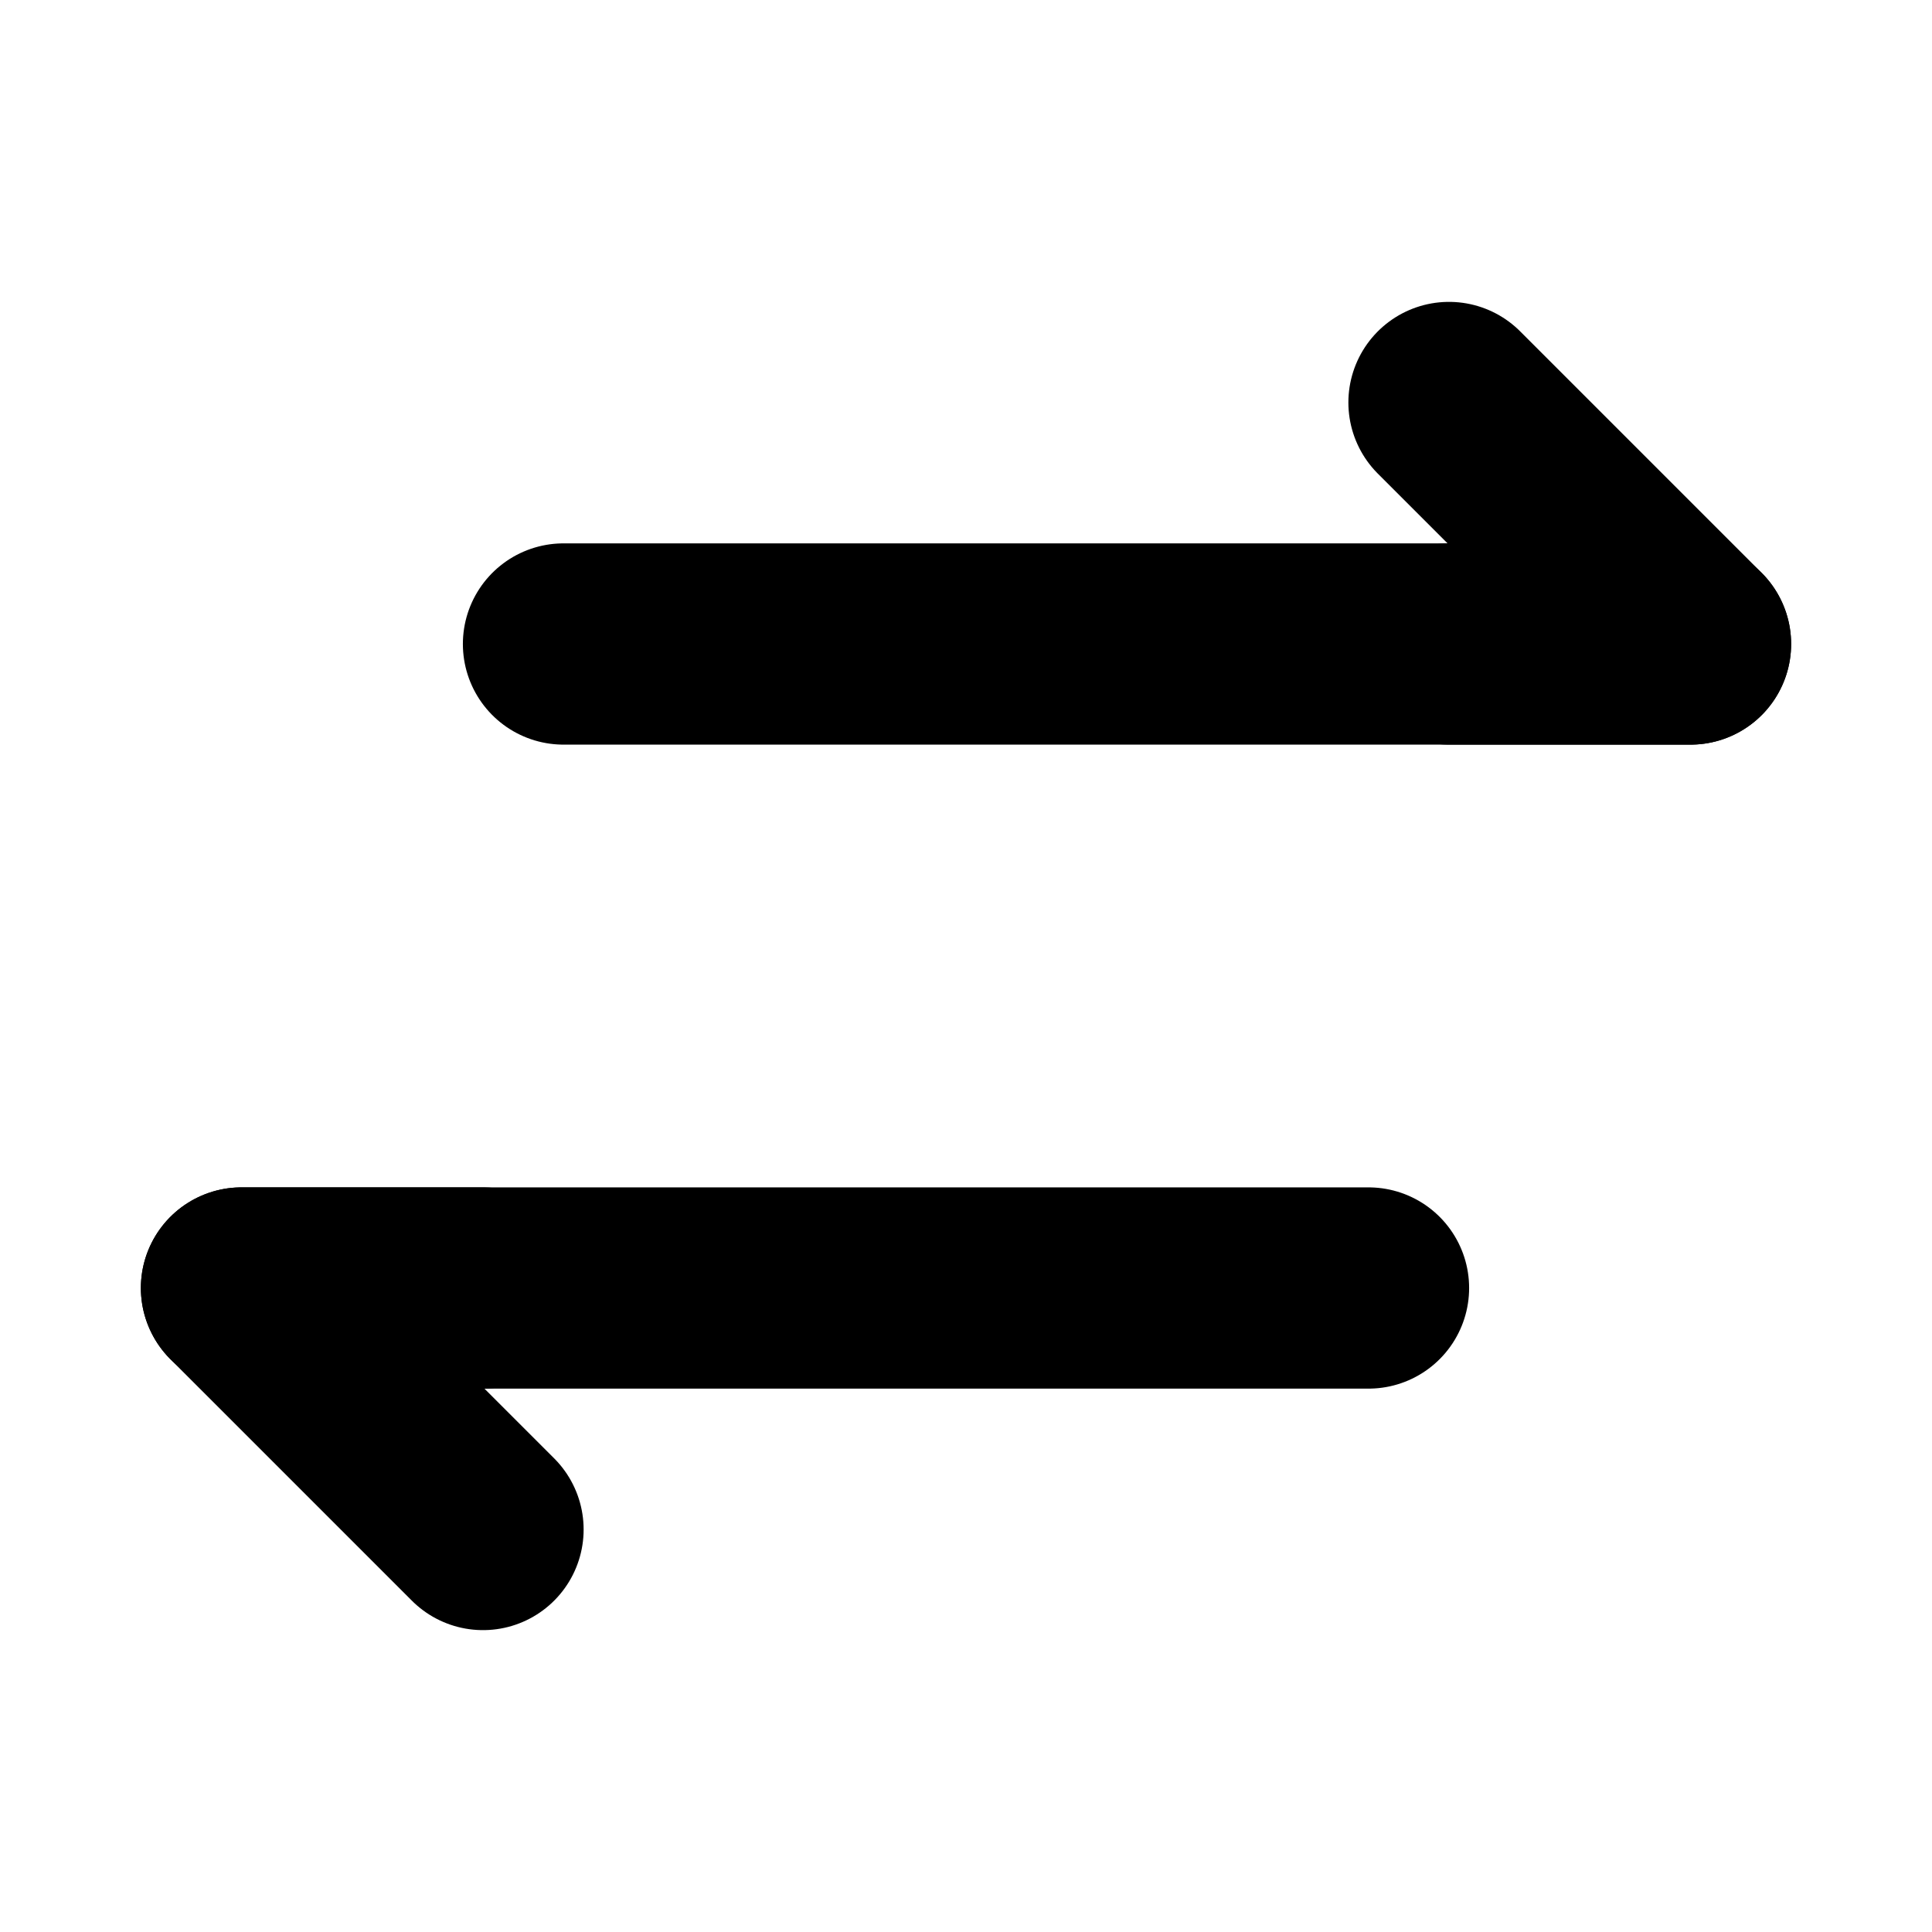
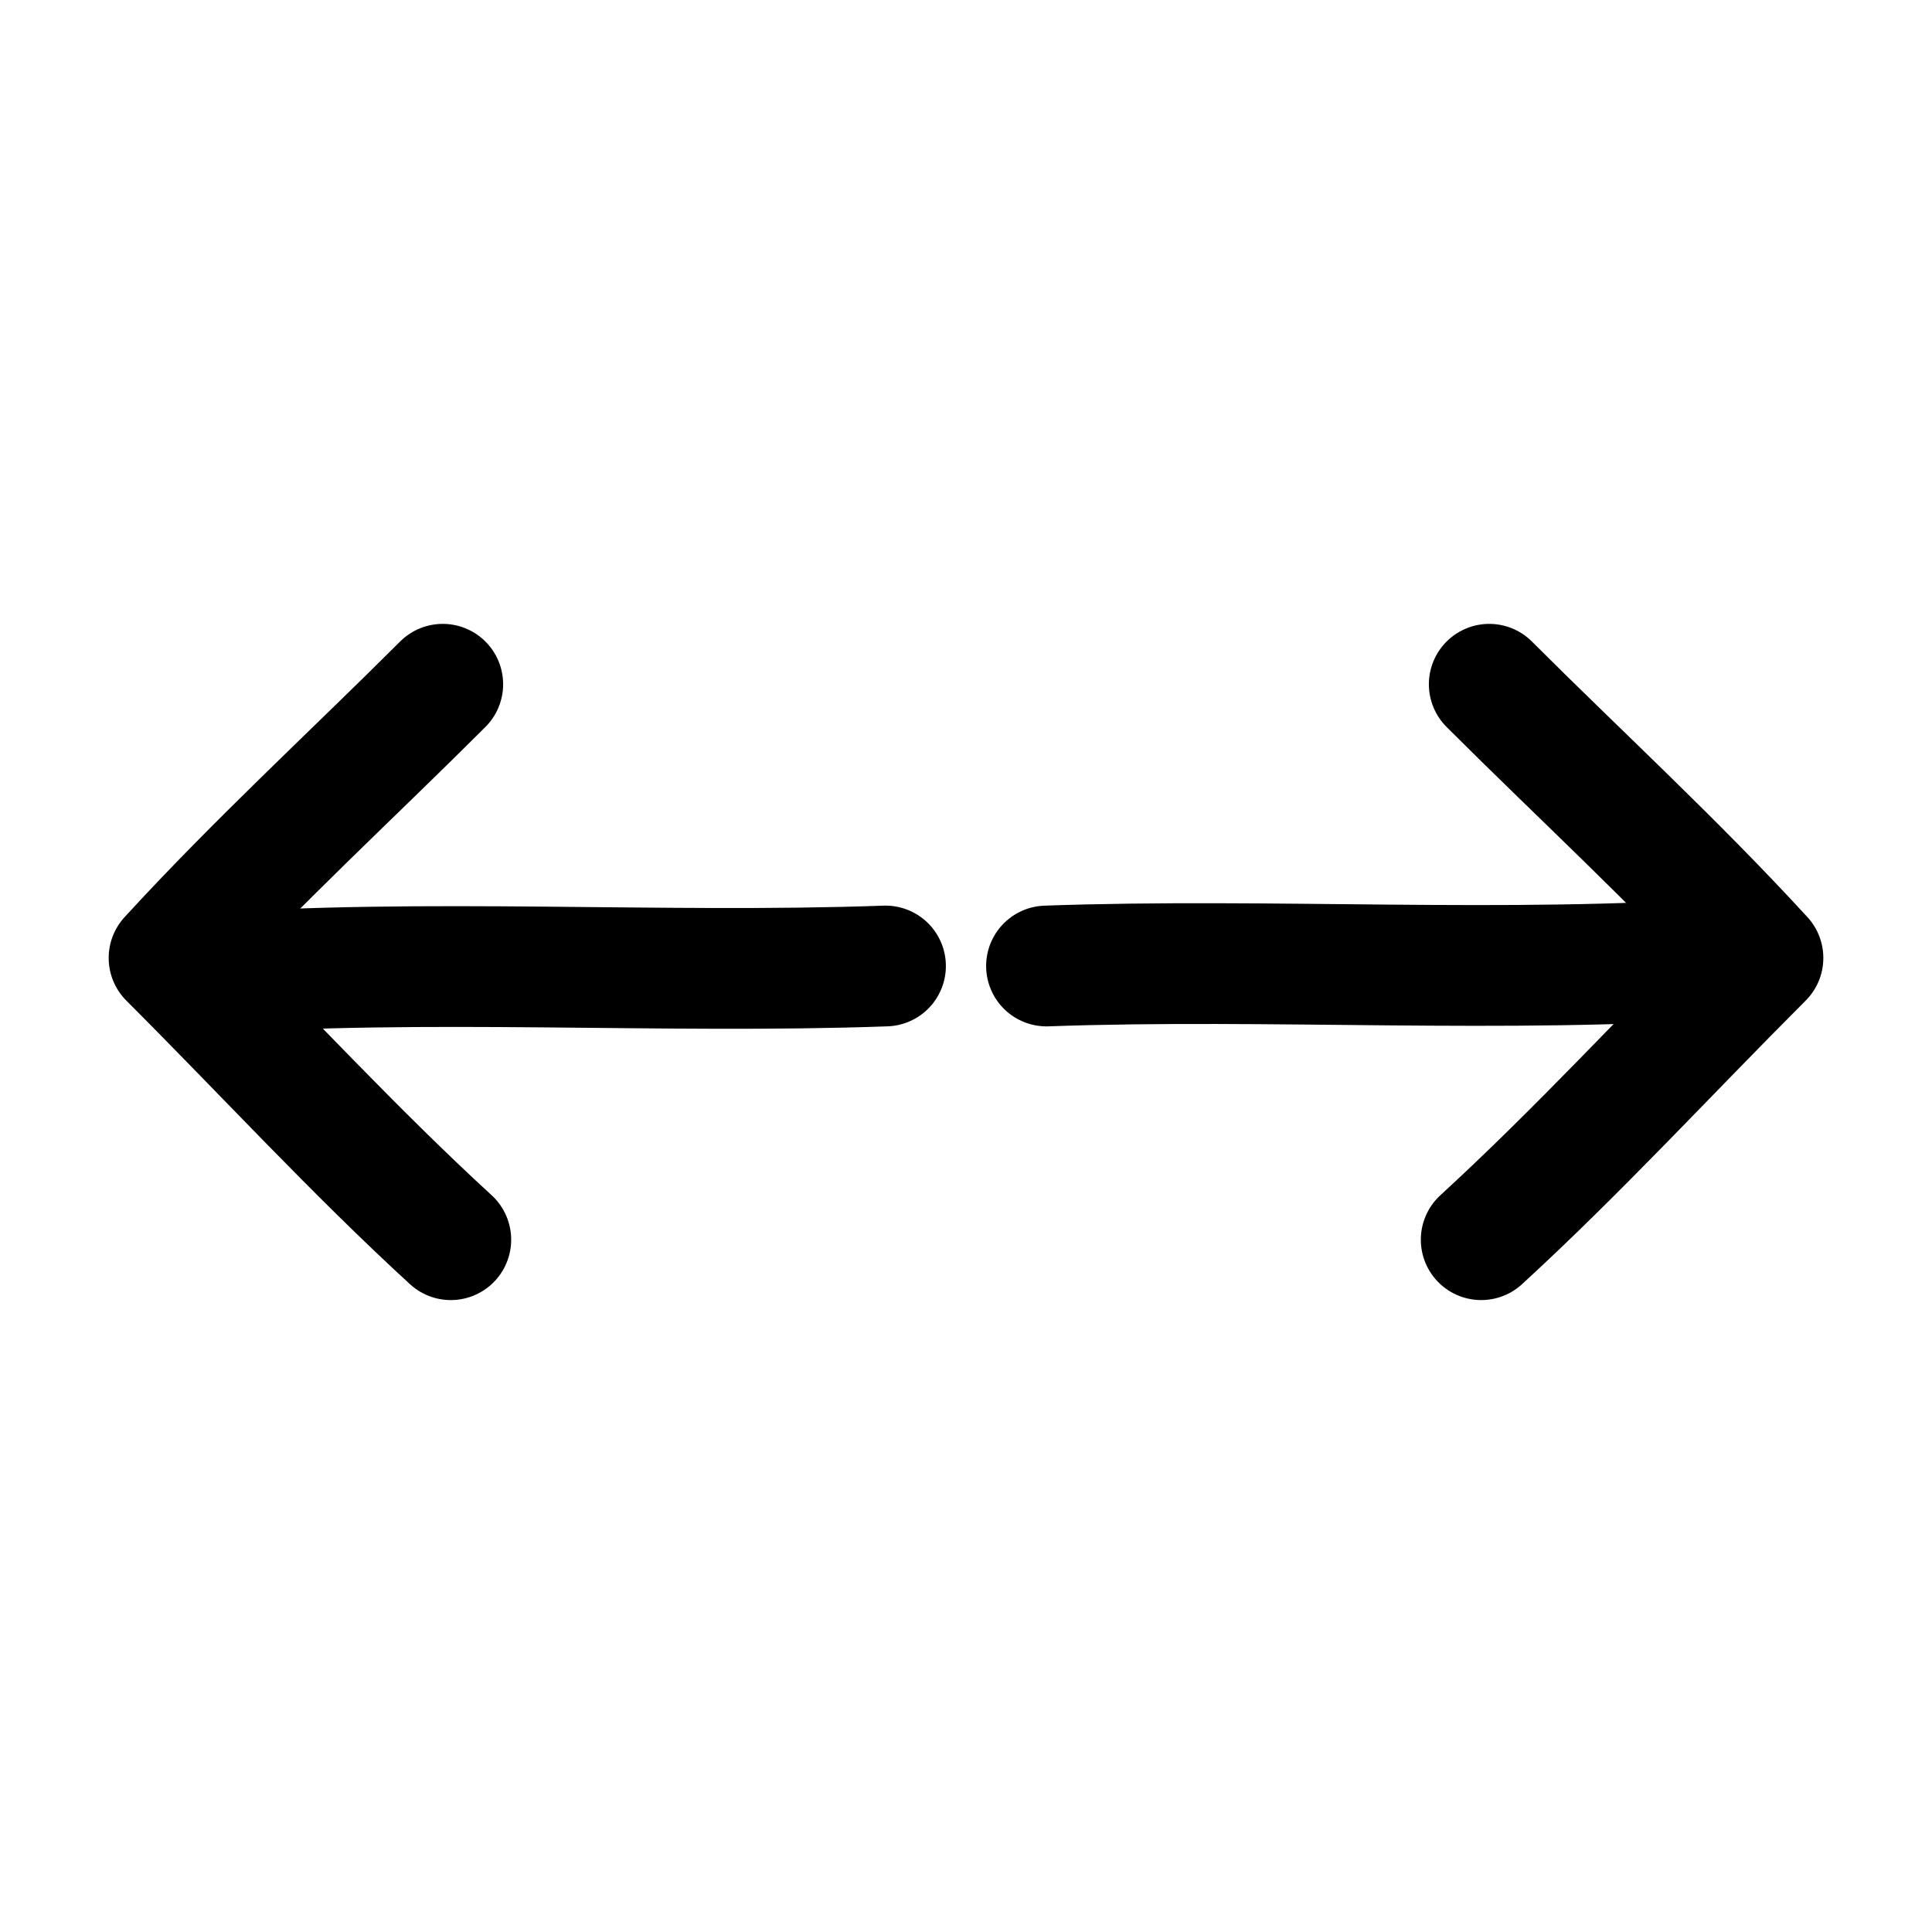
<svg xmlns="http://www.w3.org/2000/svg" width="20" height="20" viewBox="0 0 24 24" fill="none">
-   <path d="M18 8L21 8L18 5" stroke="currentColor" stroke-width="2.5" stroke-linecap="round" stroke-linejoin="round" />
-   <path d="M6 16L3 16L6 19" stroke="currentColor" stroke-width="2.5" stroke-linecap="round" stroke-linejoin="round" />
-   <path d="M21 8H7" stroke="currentColor" stroke-width="2.5" stroke-linecap="round" />
-   <path d="M3 16H17" stroke="currentColor" stroke-width="2.5" stroke-linecap="round" />
+   <path d="M11 12c-2.8.1-5.7-.1-8.5.1" stroke="currentColor" stroke-width="1.5" stroke-linecap="round" />
+   <path d="M5.5 8.5c-1.1 1.1-2.3 2.2-3.4 3.4 1.2 1.2 2.3 2.4 3.5 3.5" stroke="currentColor" stroke-width="1.5" stroke-linecap="round" stroke-linejoin="round" />
+   <path d="M13 12c2.8-.1 5.7.1 8.5-.1" stroke="currentColor" stroke-width="1.5" stroke-linecap="round" />
+   <path d="M18.5 8.5c1.1 1.1 2.3 2.2 3.4 3.4-1.2 1.2-2.3 2.4-3.5 3.5" stroke="currentColor" stroke-width="1.5" stroke-linecap="round" stroke-linejoin="round" />
</svg>
